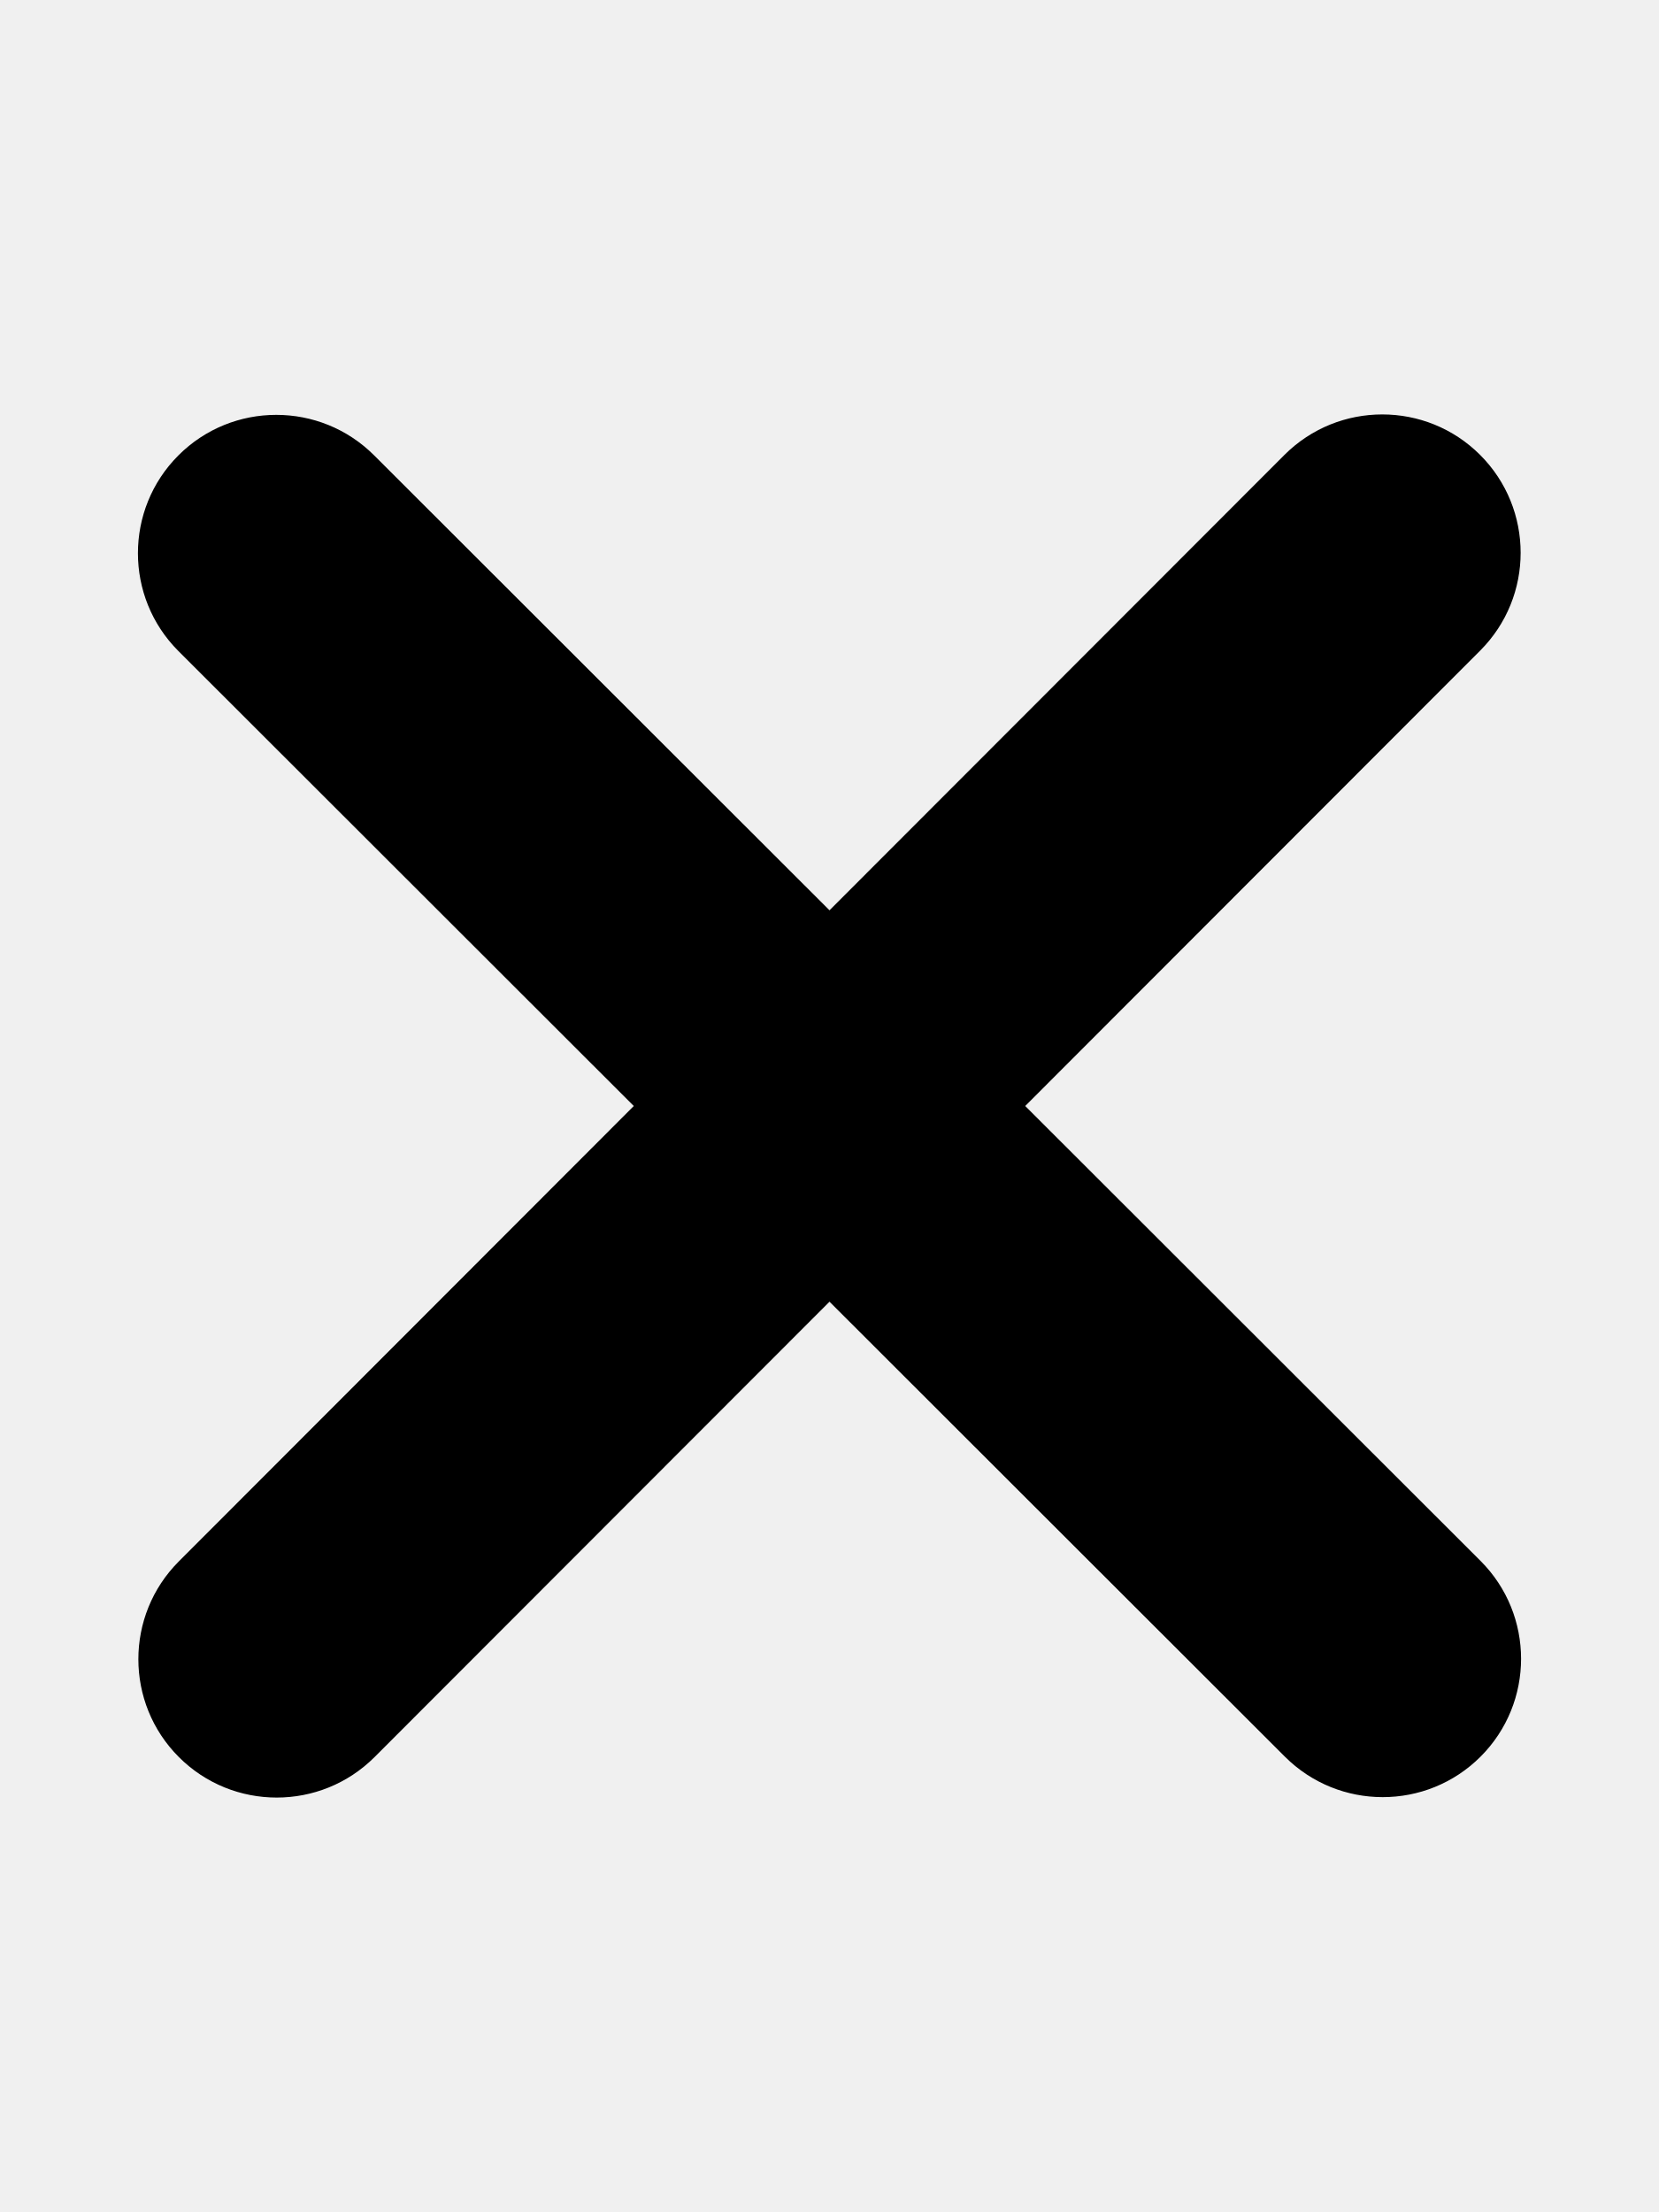
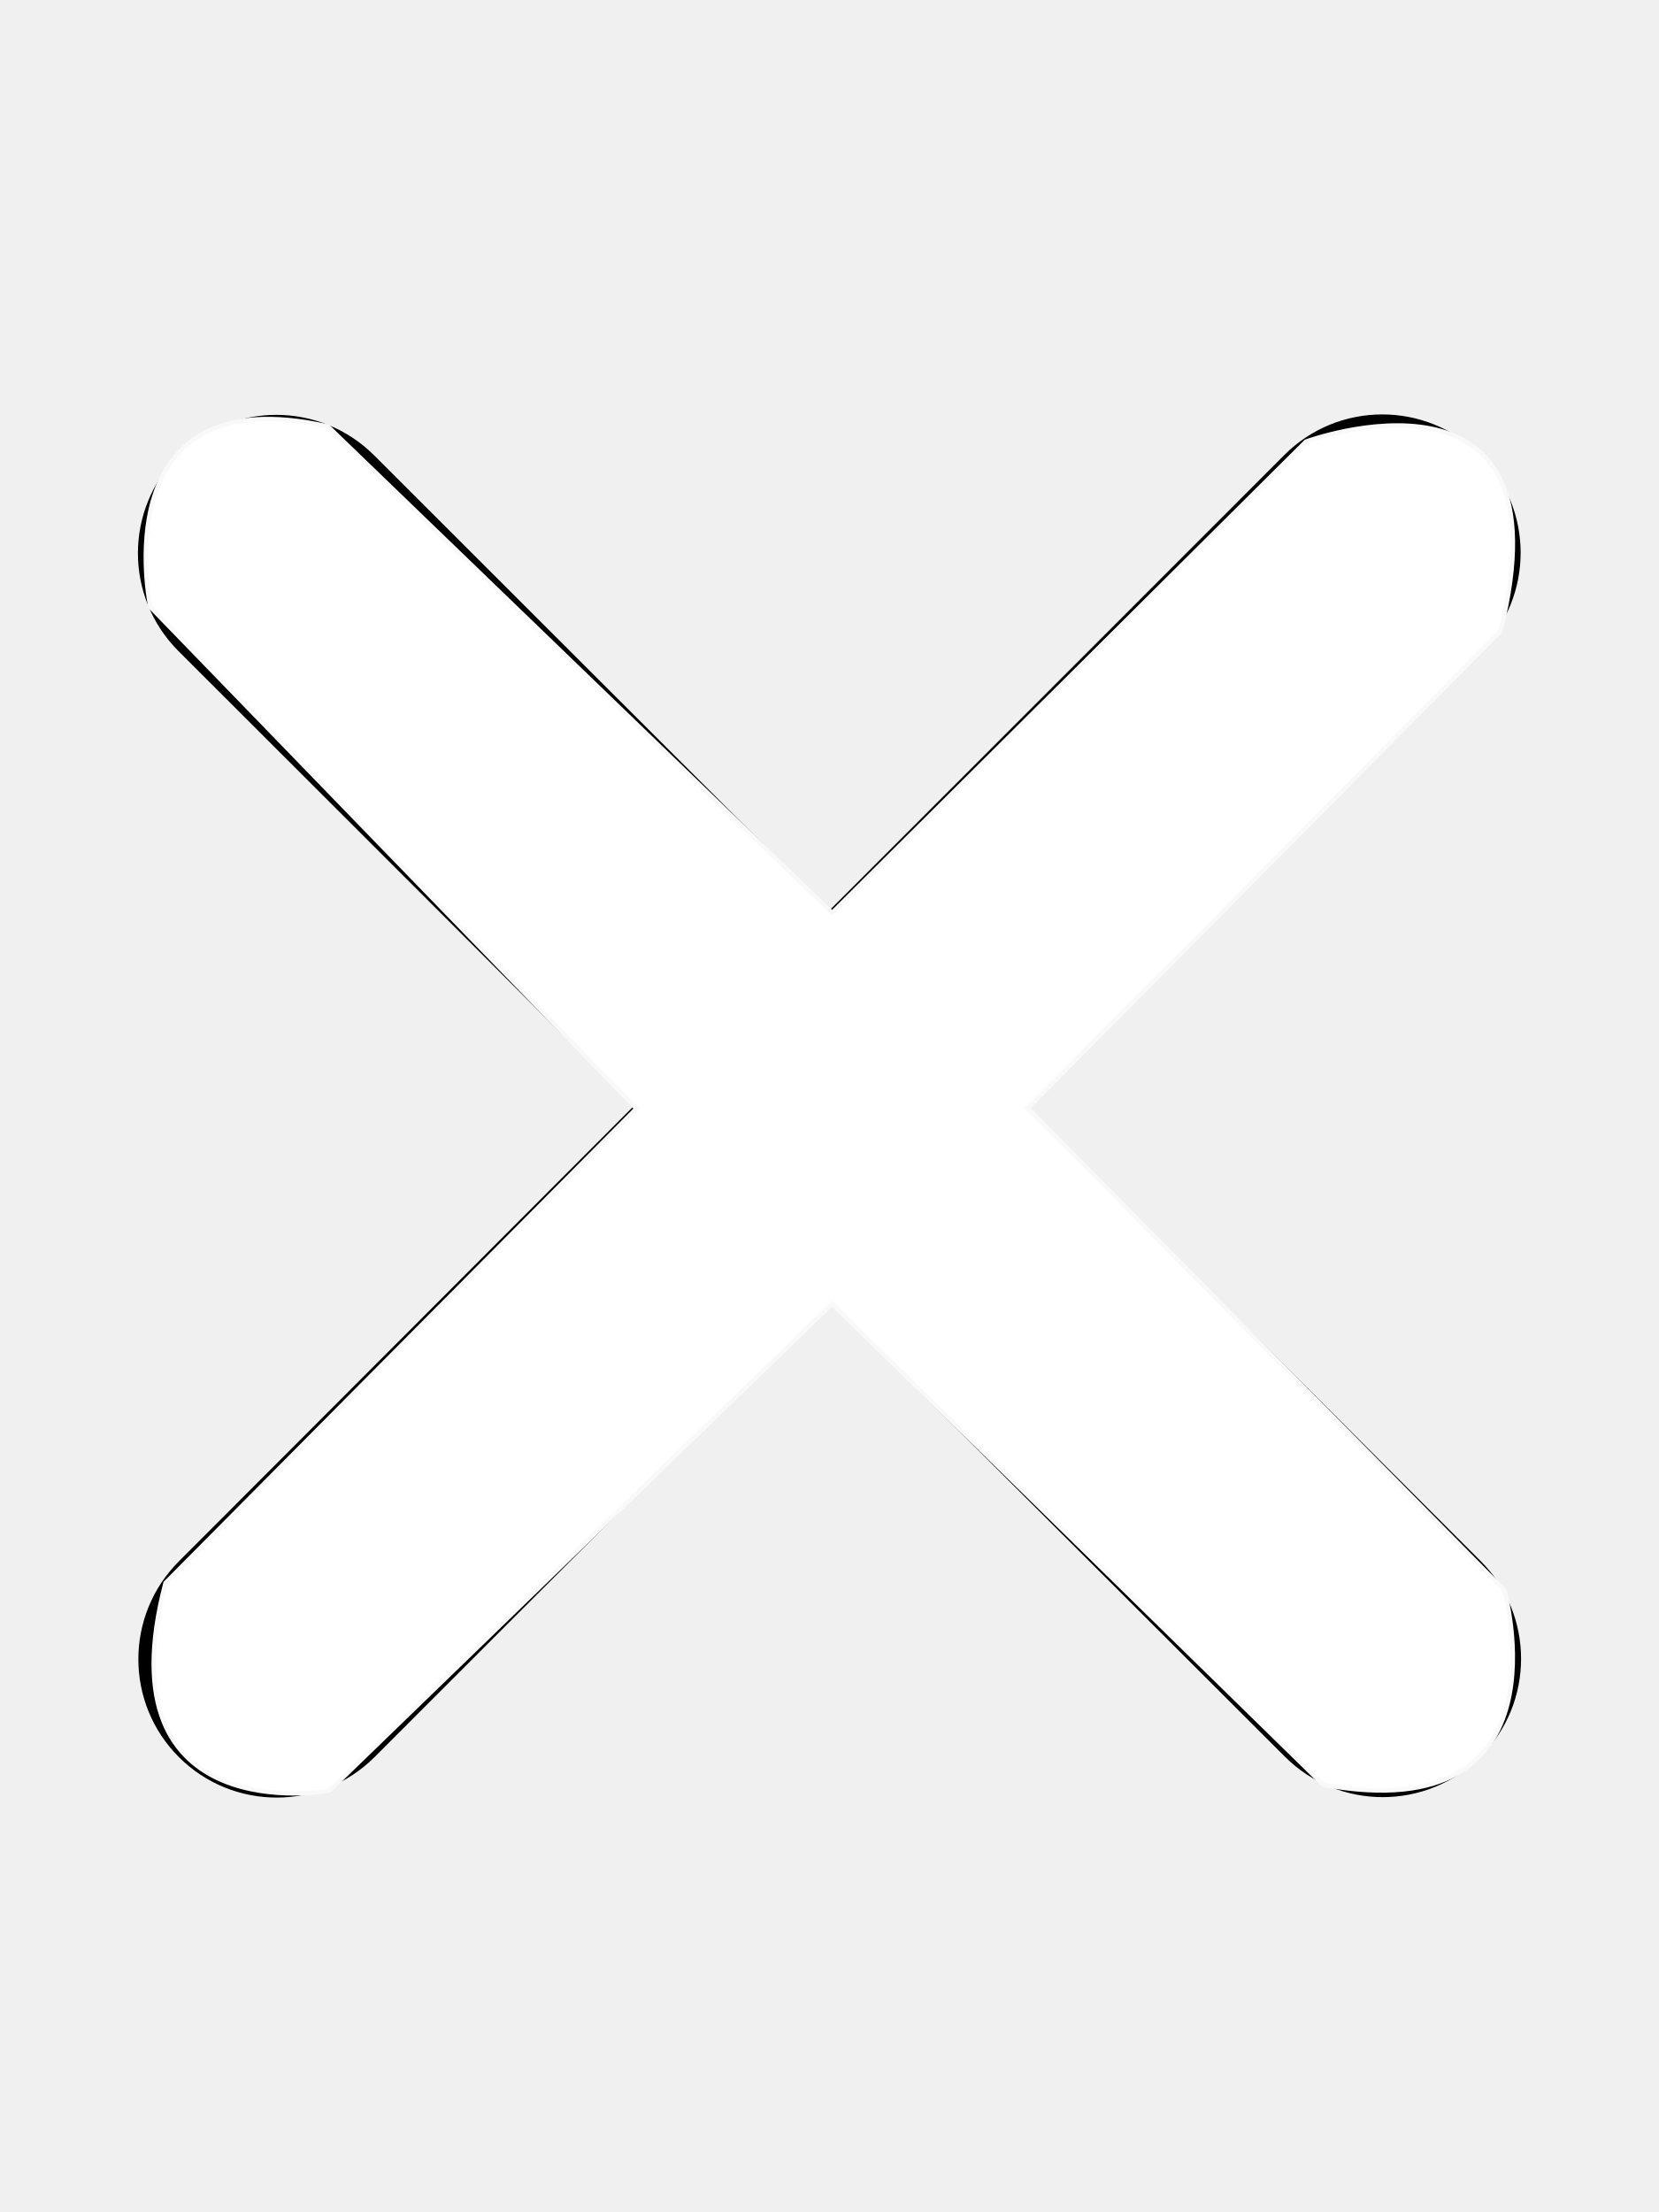
- <svg xmlns="http://www.w3.org/2000/svg" viewBox="0 0 384 512">
-   <path d="M342.6 150.6c12.5-12.5 12.5-32.8 0-45.3s-32.8-12.5-45.3 0L192 210.7 86.6 105.4c-12.5-12.5-32.8-12.5-45.3 0s-12.5 32.8 0 45.3L146.7 256 41.4 361.4c-12.5 12.5-12.5 32.8 0 45.3s32.8 12.5 45.3 0L192 301.3 297.4 406.6c12.5 12.5 32.8 12.5 45.3 0s12.5-32.8 0-45.3L237.3 256 342.6 150.6z" />
+ <svg xmlns="http://www.w3.org/2000/svg" version="1.1" id="Camada_1" x="0px" y="0px" viewBox="0 0 384 512" style="enable-background:new 0 0 384 512;" xml:space="preserve">
+   <style type="text/css">
+ 	.st0{fill:#FFFFFF;stroke:#F9F9F9;stroke-miterlimit:10;}
+ </style>
+   <path d="M342.6,150.6c12.5-12.5,12.5-32.8,0-45.3s-32.8-12.5-45.3,0L192,210.7L86.6,105.4c-12.5-12.5-32.8-12.5-45.3,0  s-12.5,32.8,0,45.3L146.7,256L41.4,361.4c-12.5,12.5-12.5,32.8,0,45.3s32.8,12.5,45.3,0L192,301.3l105.4,105.3  c12.5,12.5,32.8,12.5,45.3,0s12.5-32.8,0-45.3L237.3,256L342.6,150.6z" />
+   <path class="st0" d="M34.8,140.5c0,0-11.5-53.7,41.1-41.8l116.7,112.6l109.7-109.1c0,0,61.8-22.7,45,43.9L237.9,256.5l110.3,111.6  c0,0,15.8,55.6-41.9,45L192.6,301.8L76.2,414.5c0,0-53.1,9.7-37.9-48.1l109-109.8L34.8,140.5z" />
</svg>
